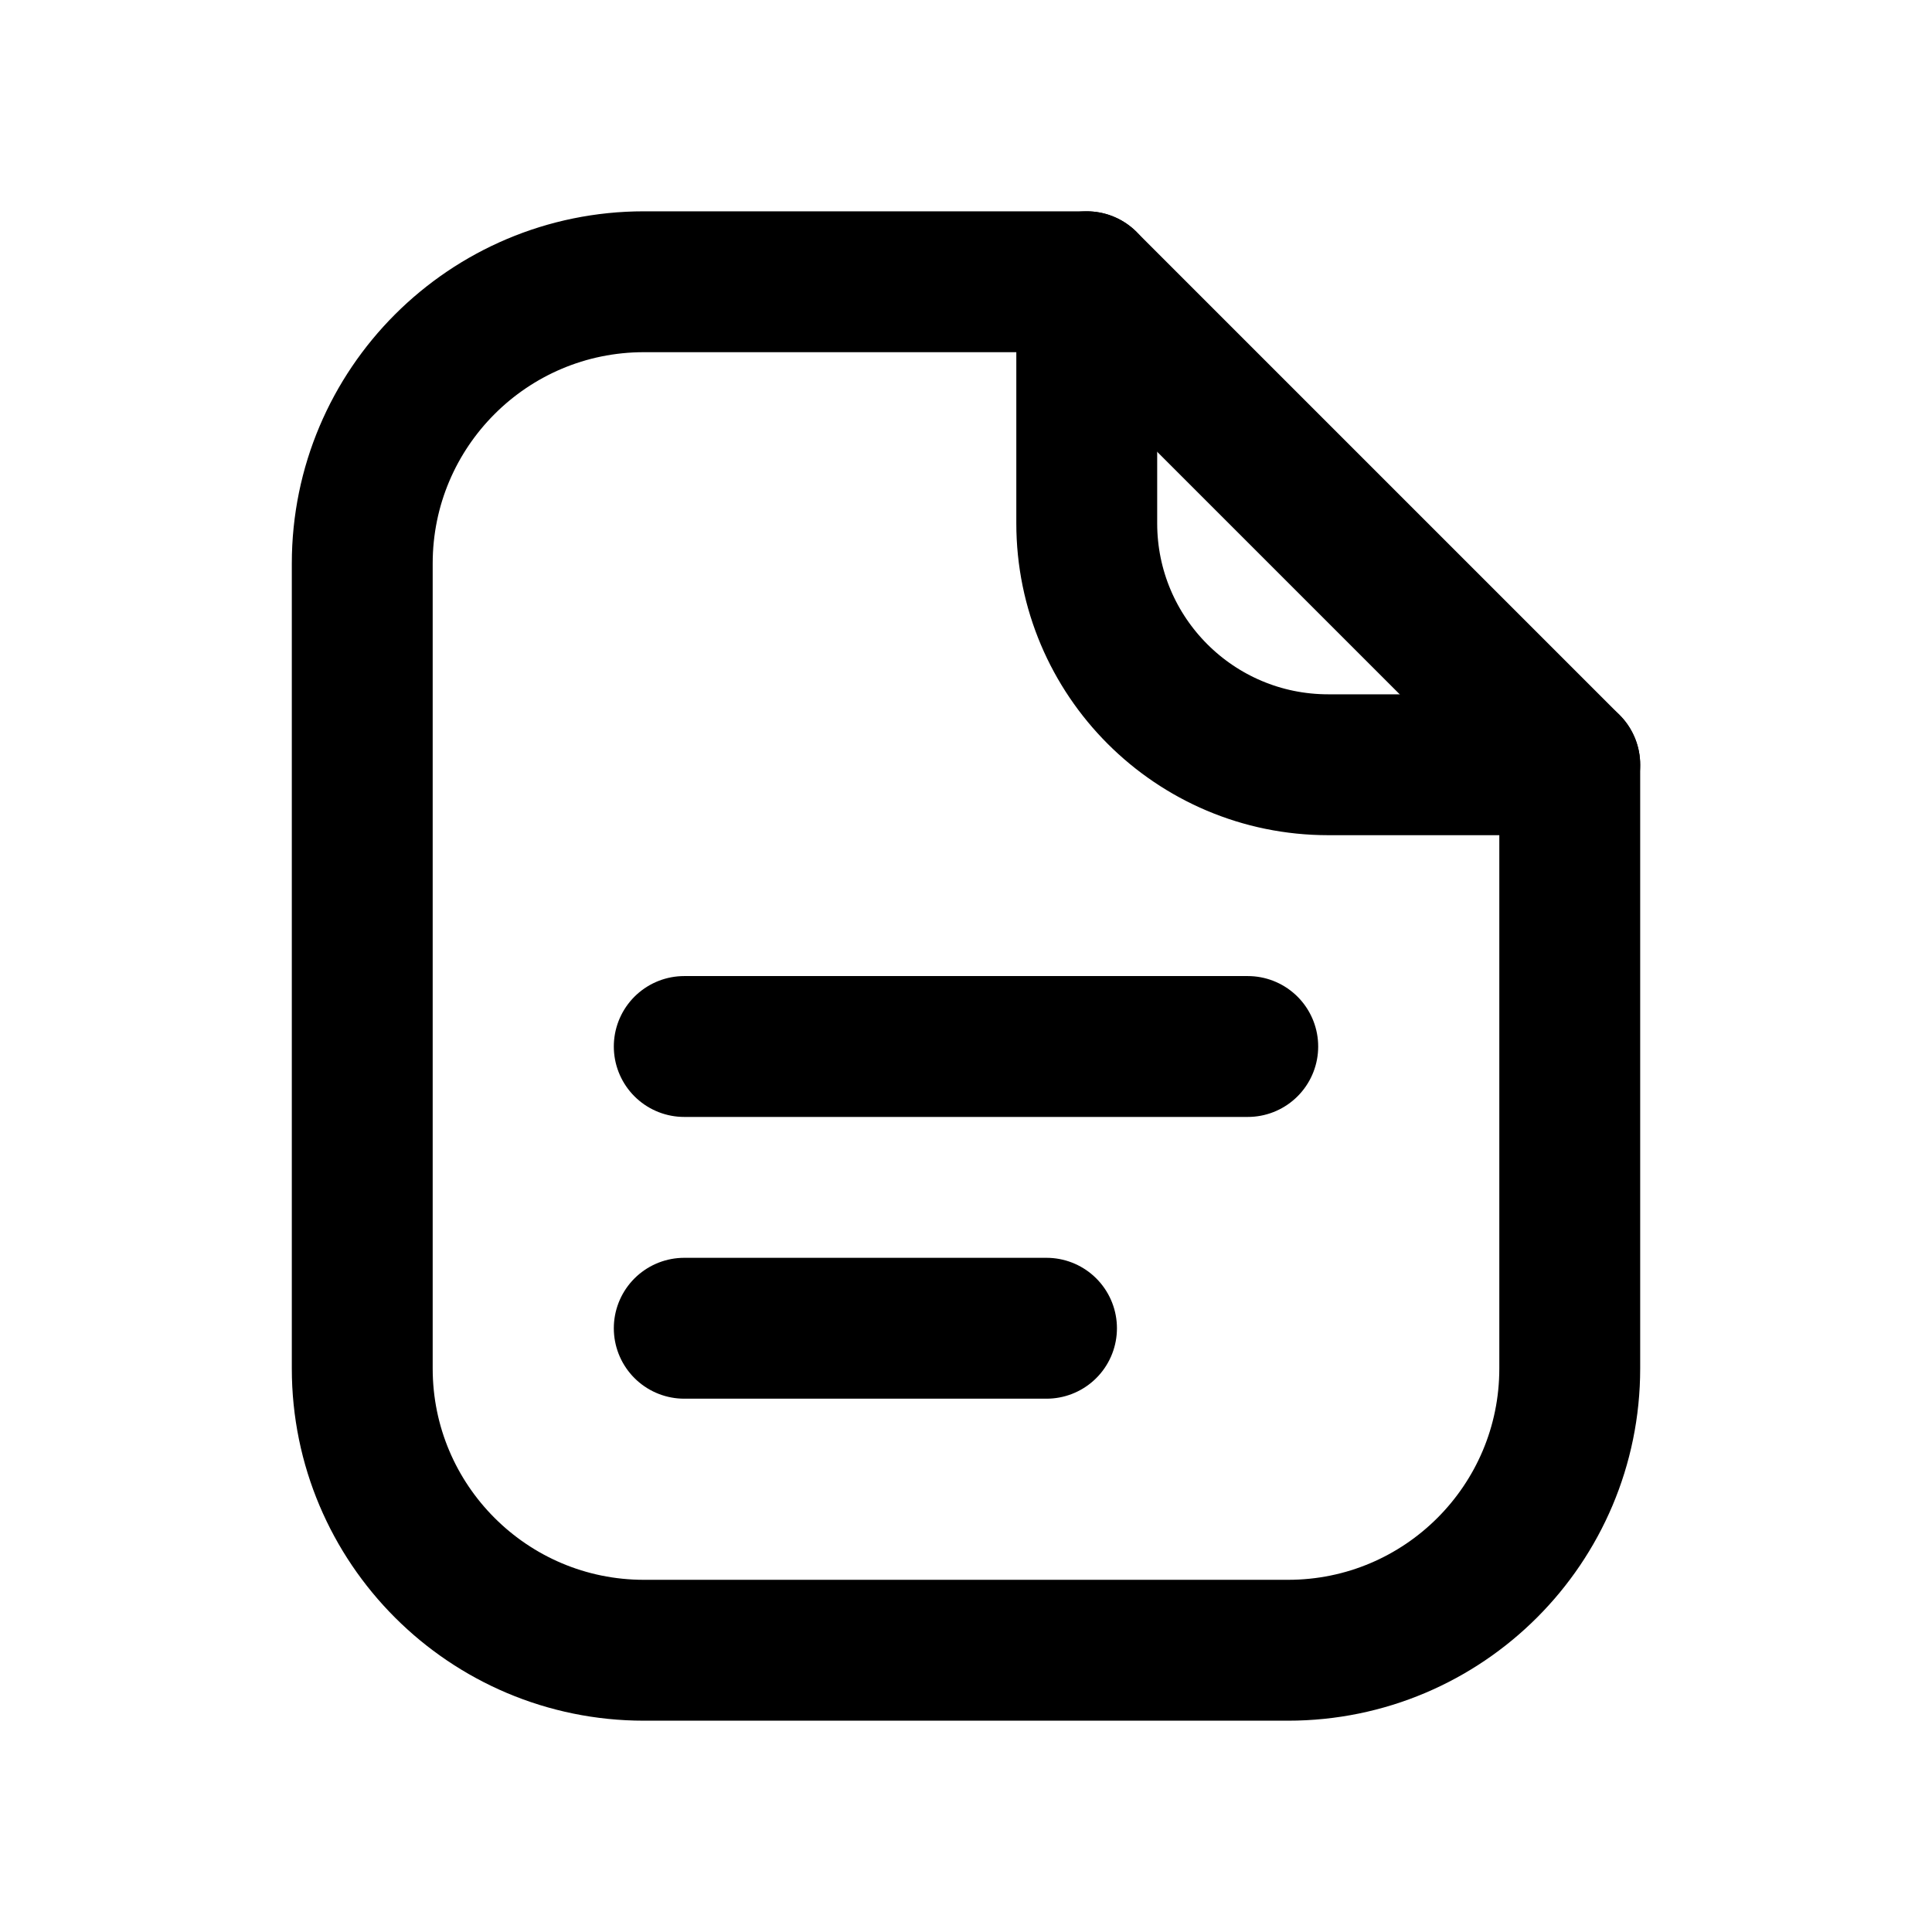
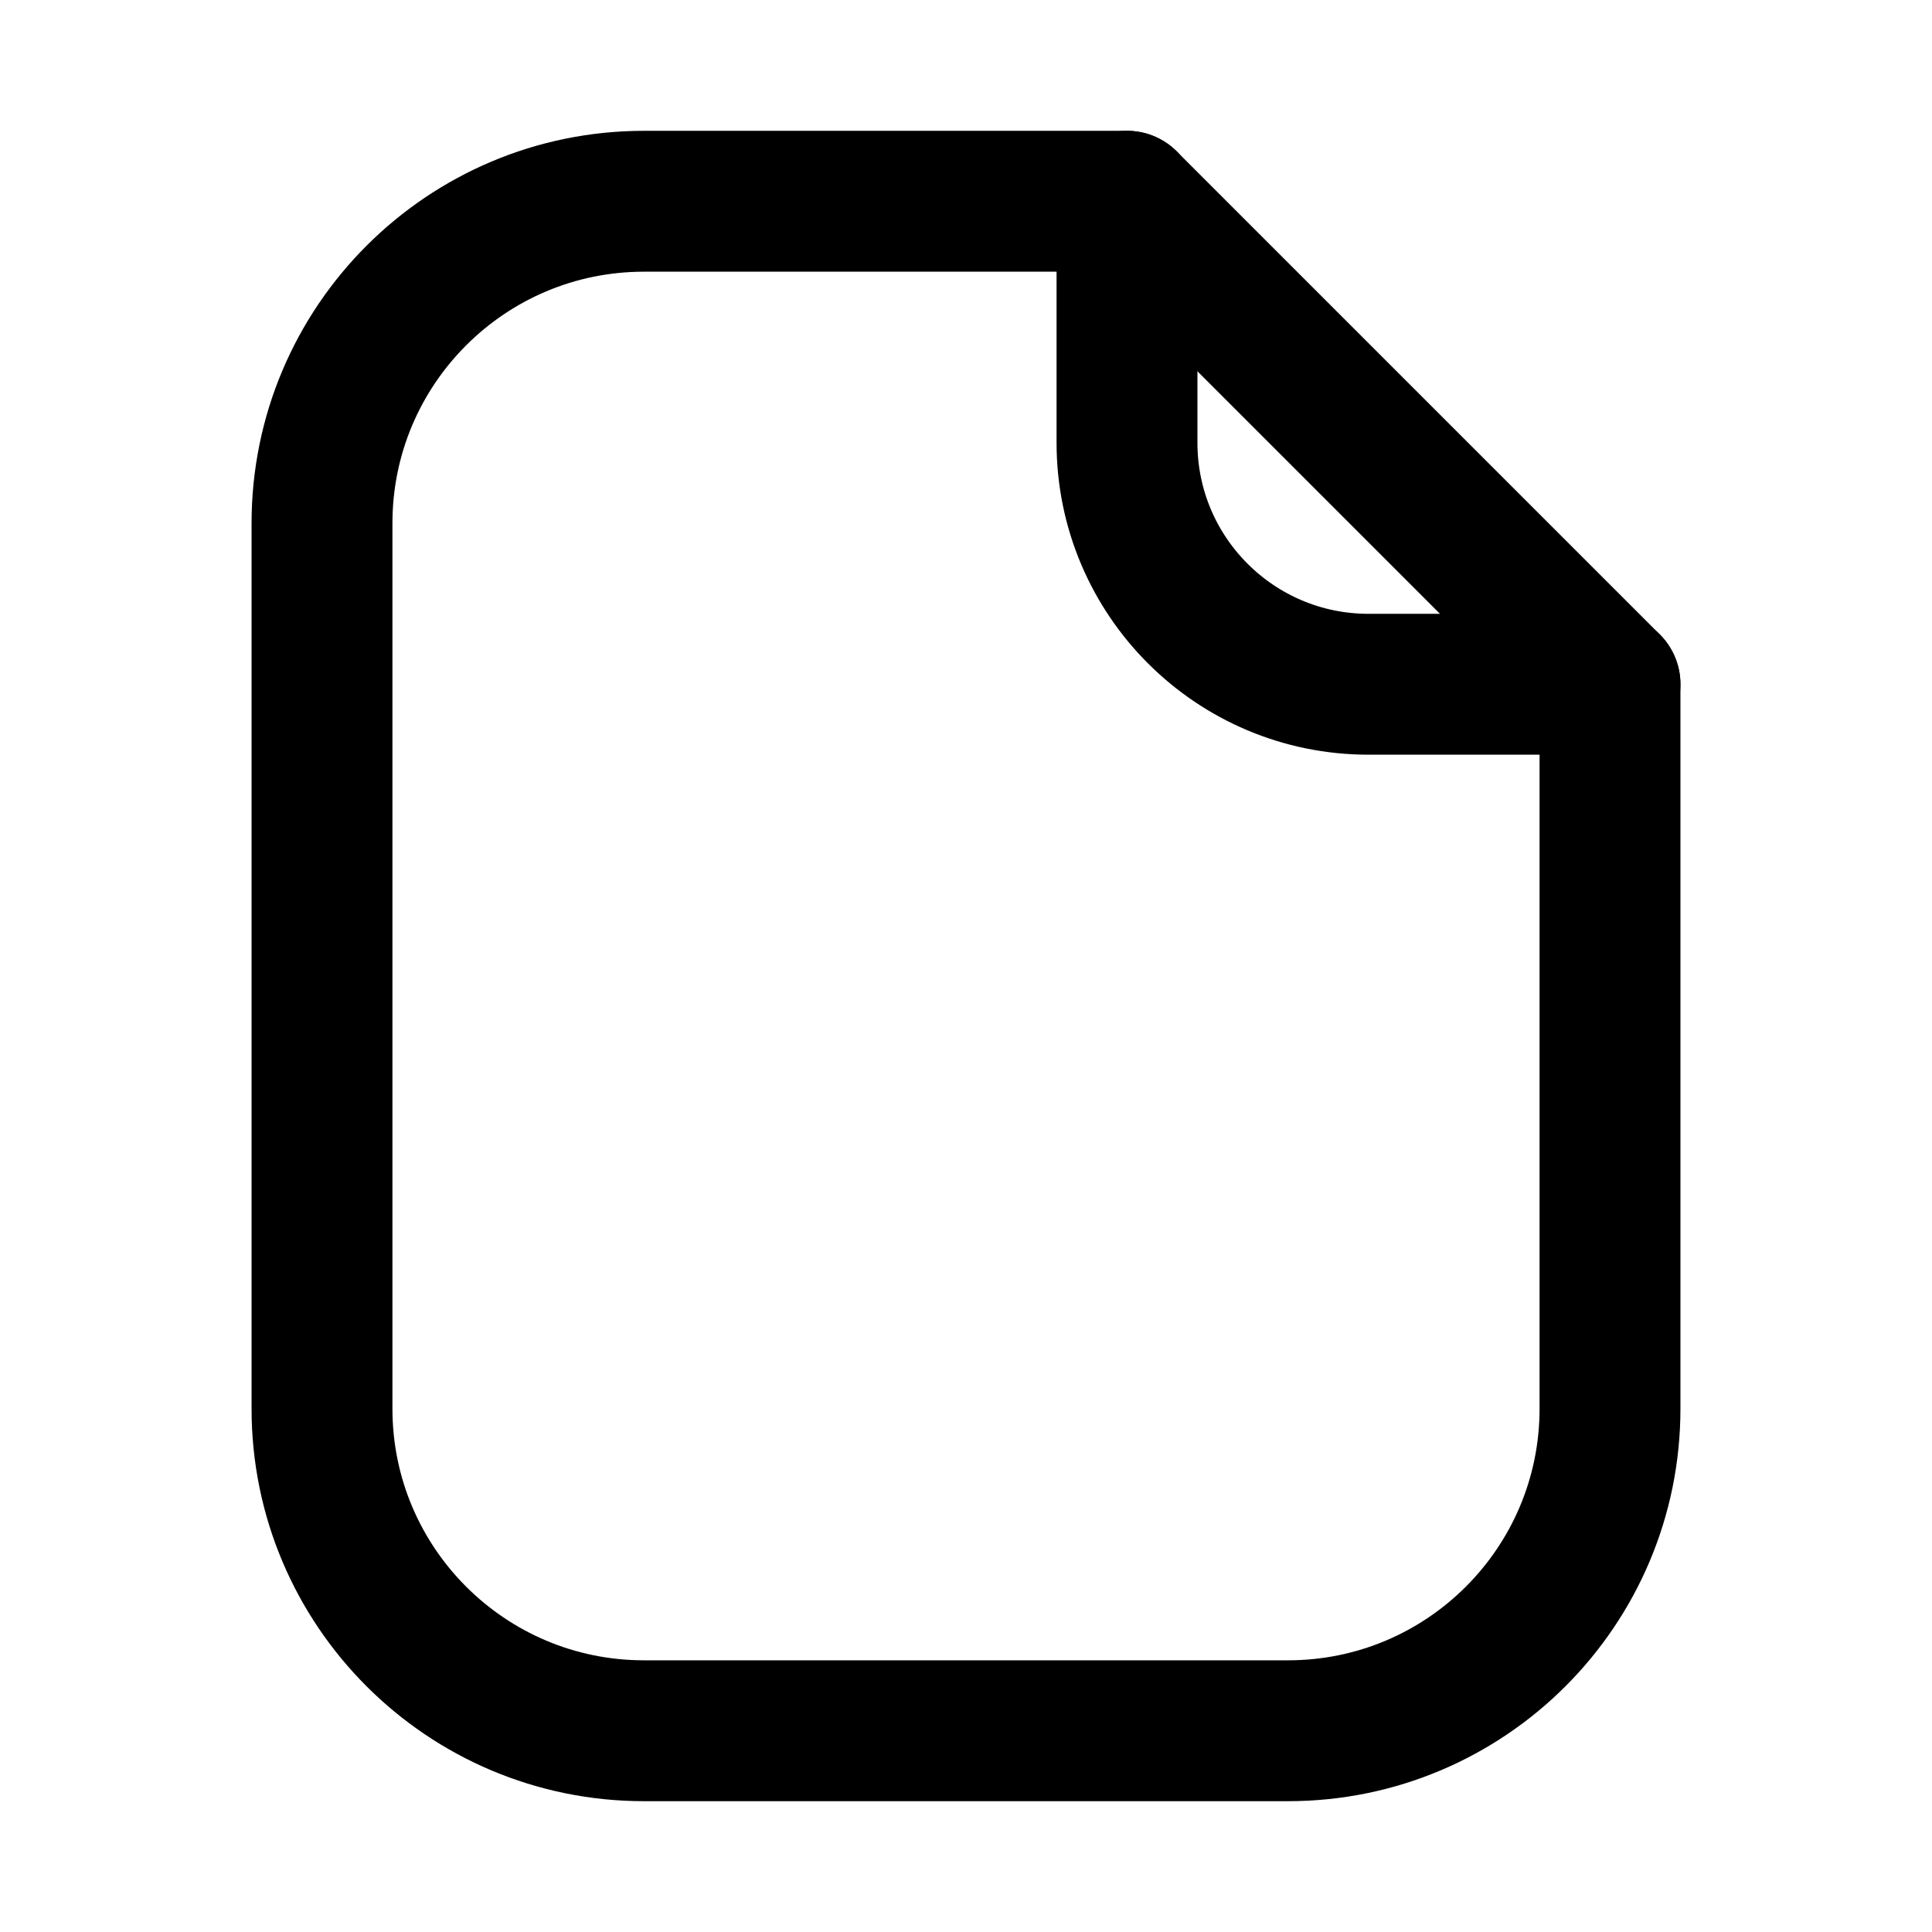
<svg xmlns="http://www.w3.org/2000/svg" width="24" height="24" viewBox="0 0 24 24" fill="none" stroke="currentColor" stroke-width="1.75" stroke-linecap="round" stroke-linejoin="round">
-   <path d="M13.5 3.5H8A3.5 3.5 0 0 0 4.5 7v10A3.5 3.5 0 0 0 8 20.5h8a3.5 3.5 0 0 0 3.5-3.5V9.5Z" />
-   <path d="M13.5 3.5v3a3 3 0 0 0 3 3h3" />
-   <path d="M8.5 13h7M8.5 16.5h4.5" />
+   <path d="M14 2.5H8A4 4 0 0 0 4 6.5v11a4 4 0 0 0 4 4h8a4 4 0 0 0 4-4V8.5Z" />
+   <path d="M14 2.5v3a3 3 0 0 0 3 3h3" />
</svg>
